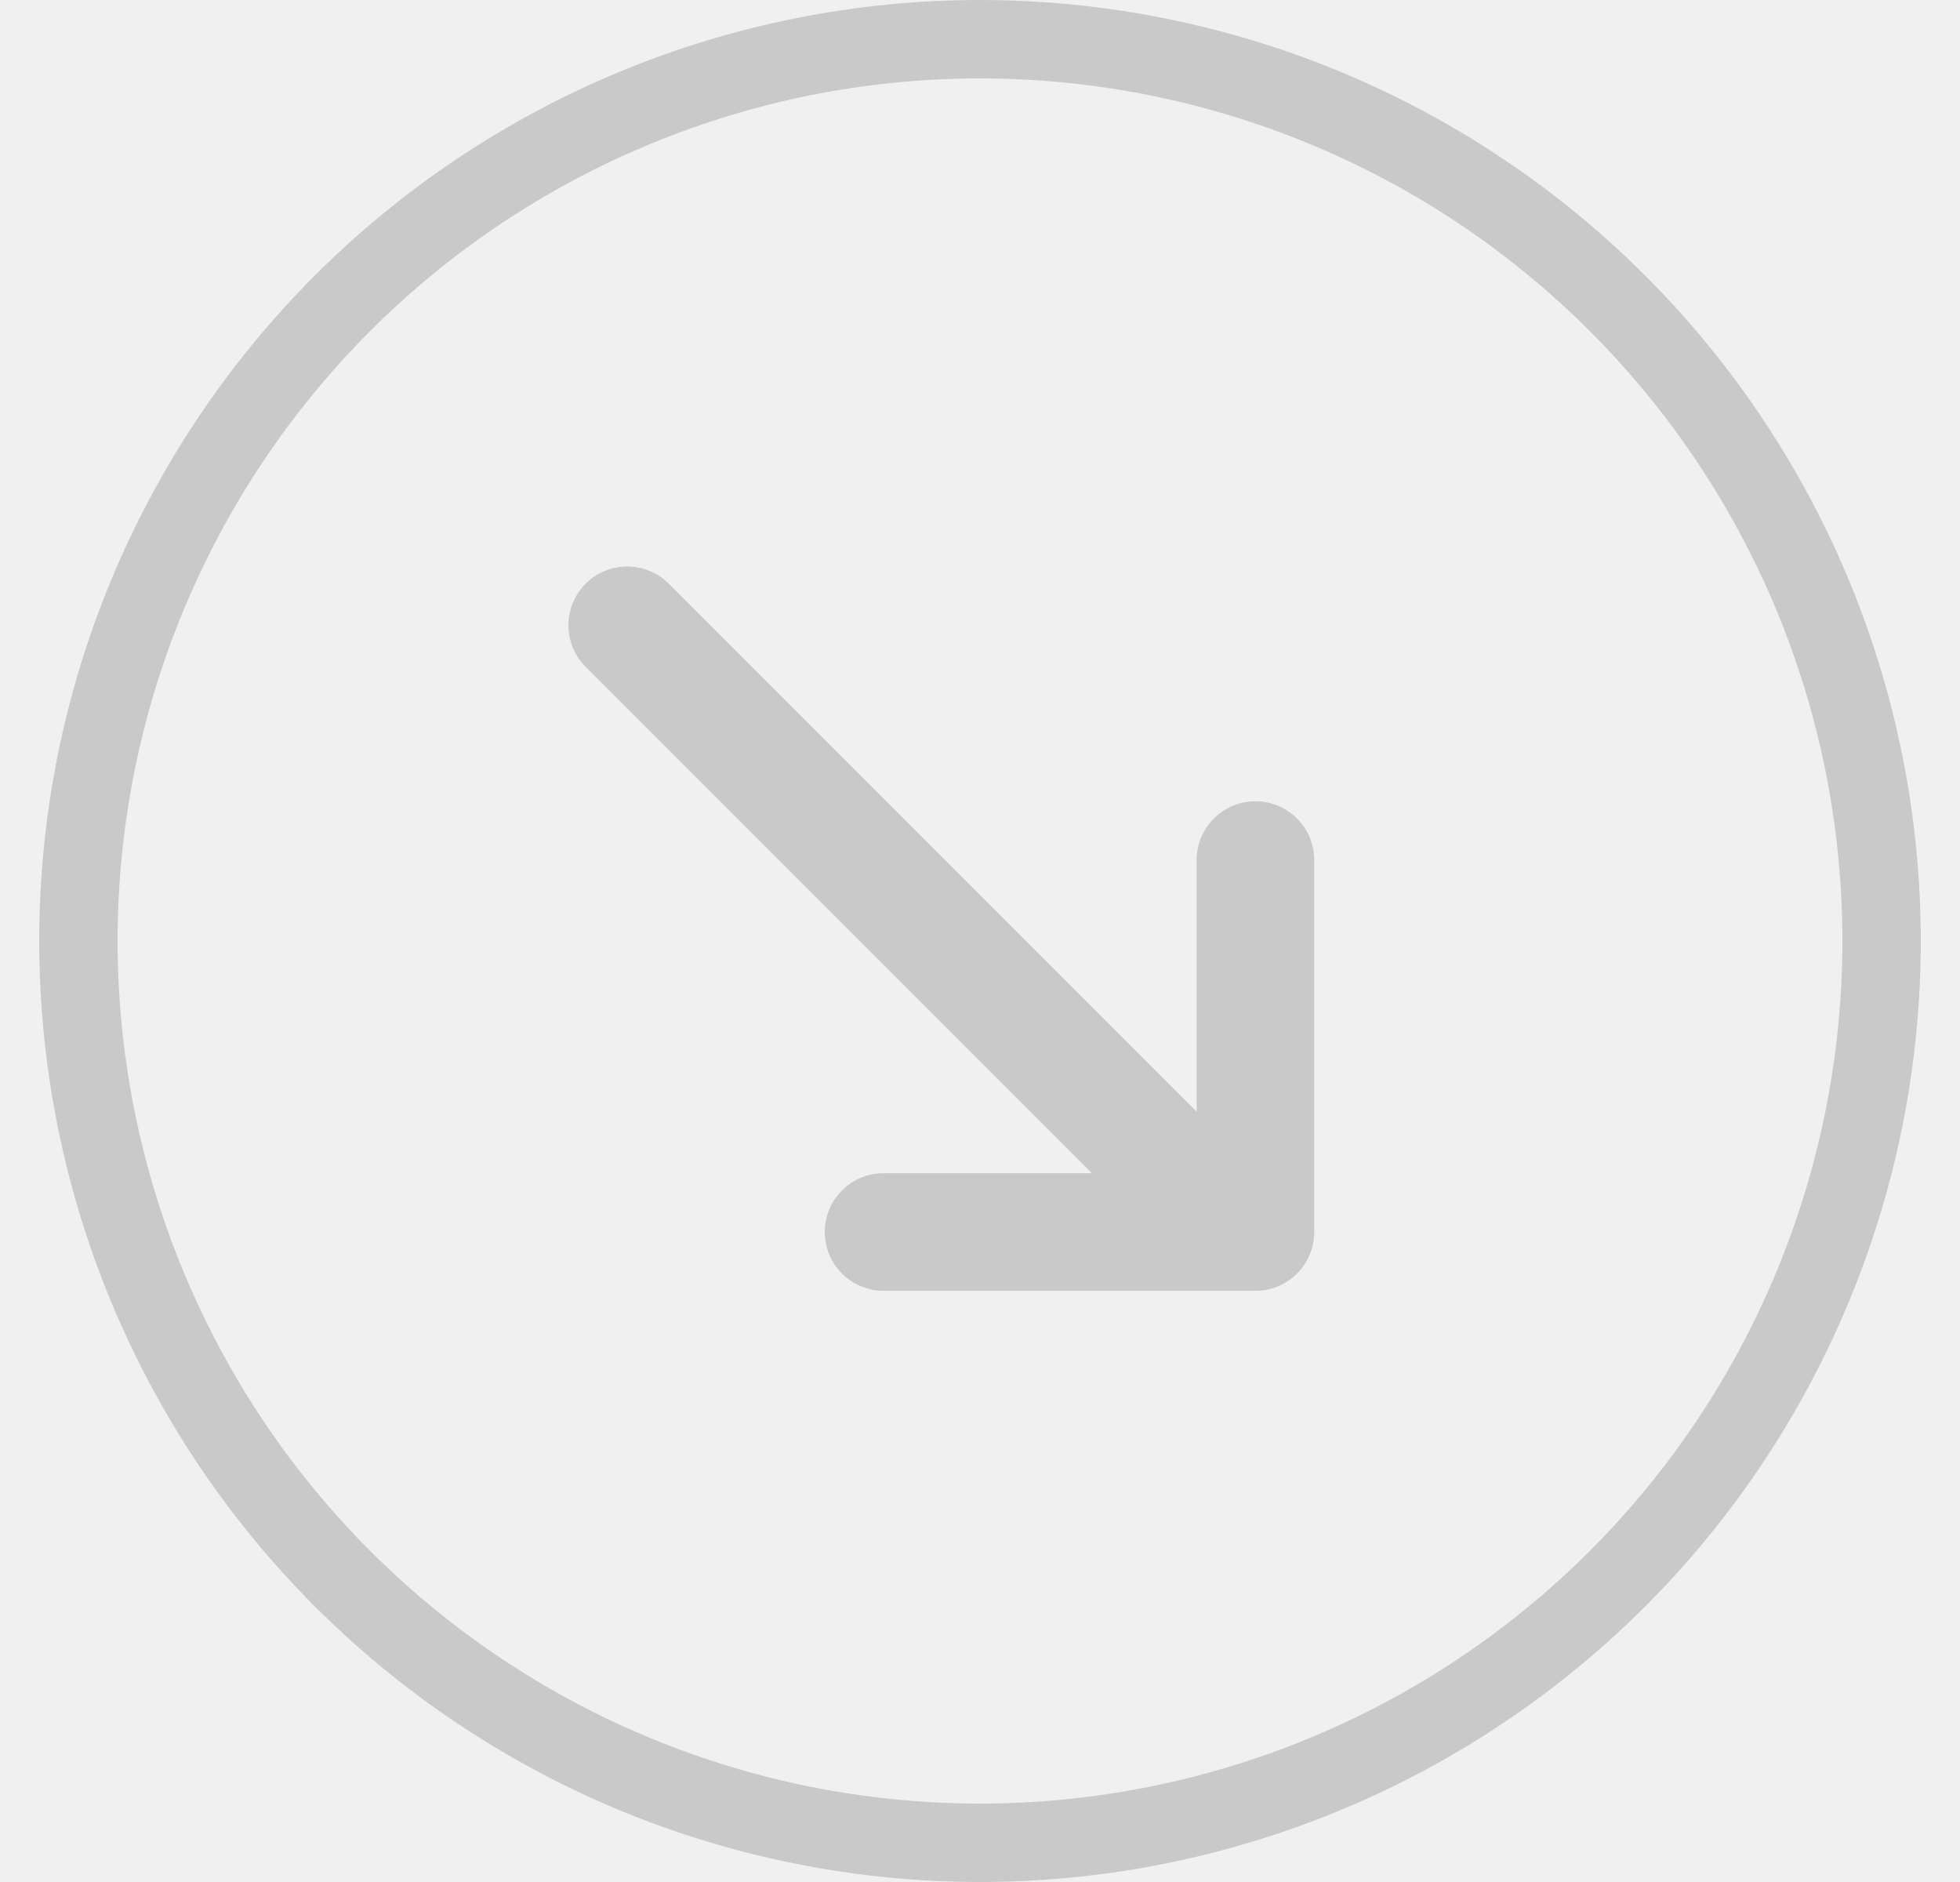
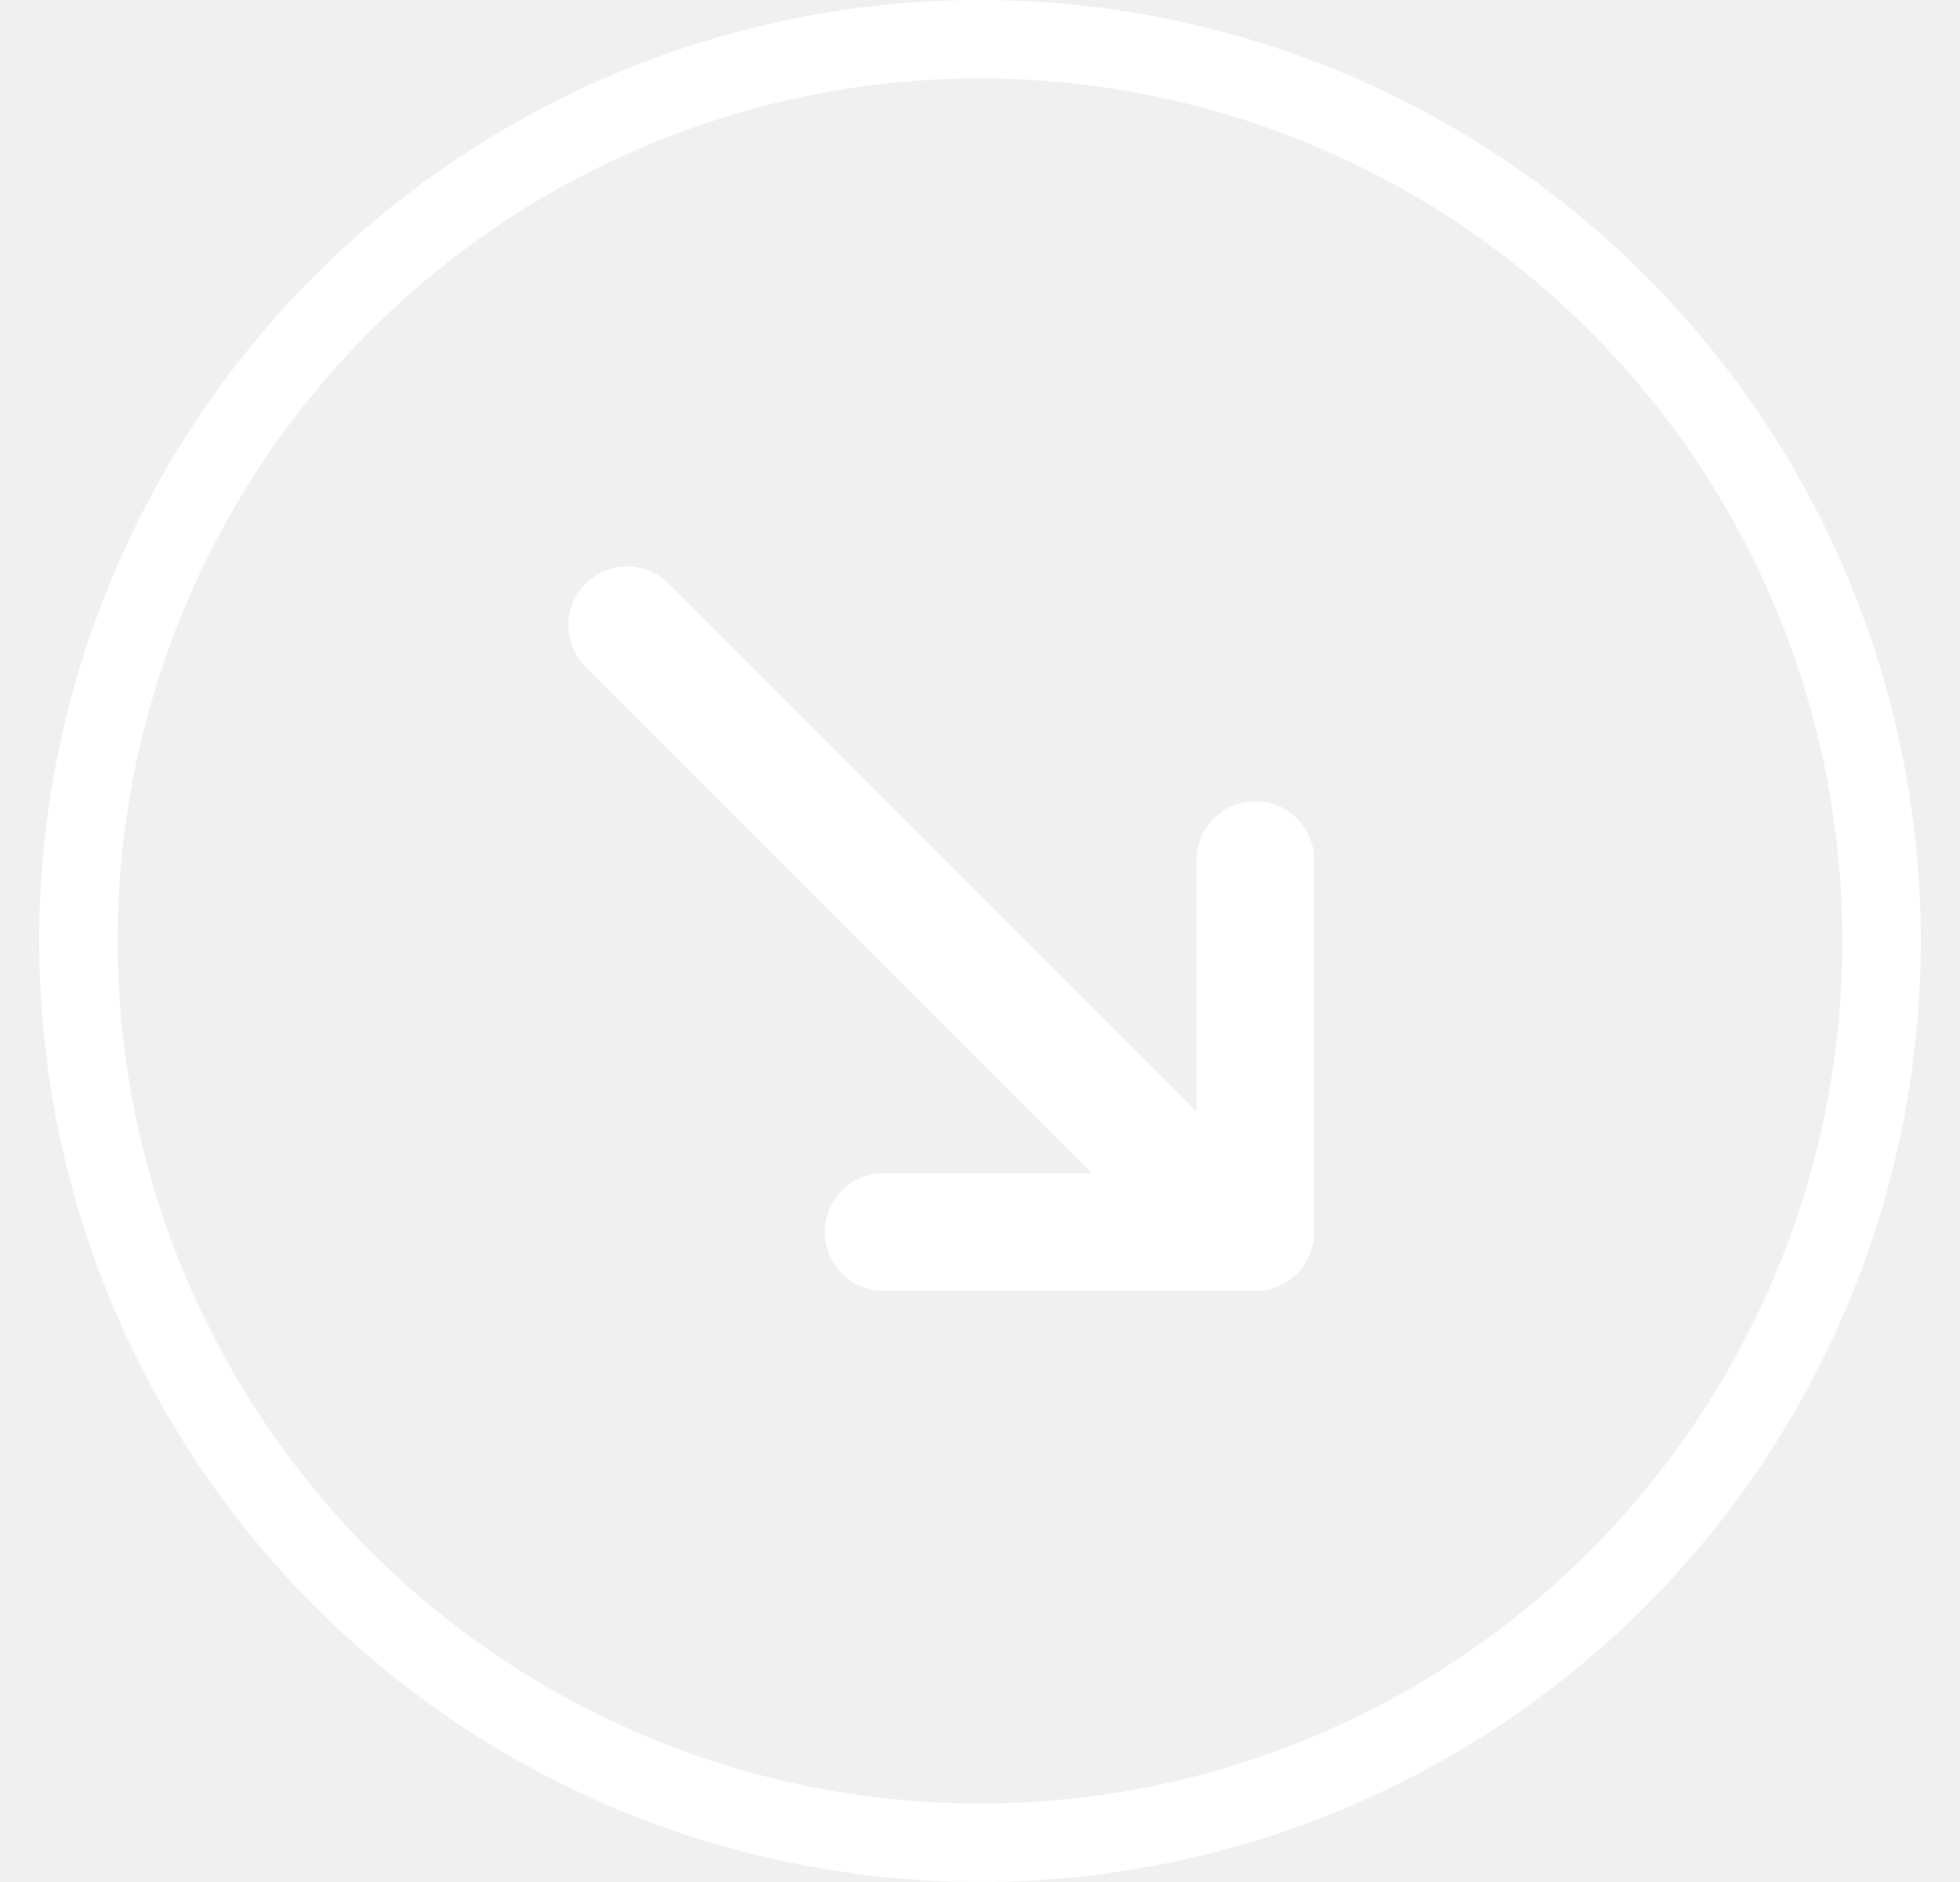
<svg xmlns="http://www.w3.org/2000/svg" width="25" height="24" viewBox="0 0 25 24" fill="none">
-   <path d="M4.368 3.868C6.525 1.712 9.45 0.5 12.5 0.5C14.774 0.5 16.998 1.174 18.889 2.438C20.78 3.702 22.254 5.498 23.125 7.599C23.995 9.7 24.223 12.013 23.779 14.243C23.335 16.474 22.24 18.523 20.632 20.132C19.023 21.74 16.974 22.835 14.744 23.279C12.513 23.723 10.201 23.495 8.099 22.625C5.998 21.754 4.202 20.28 2.938 18.389C1.675 16.498 1 14.274 1 12C1 8.95 2.212 6.025 4.368 3.868Z" stroke="#C9C9C9" />
-   <path d="M15.115 15.089L8 7.974" stroke="#C9C9C9" stroke-width="1.5" stroke-linecap="round" stroke-linejoin="round" />
-   <path d="M11.27 15.711L16.013 15.711L16.013 10.968" stroke="#C9C9C9" stroke-width="1.5" stroke-linecap="round" stroke-linejoin="round" />
+   <path d="M4.368 3.868C6.525 1.712 9.45 0.5 12.5 0.5C14.774 0.5 16.998 1.174 18.889 2.438C20.78 3.702 22.254 5.498 23.125 7.599C23.995 9.7 24.223 12.013 23.779 14.243C23.335 16.474 22.24 18.523 20.632 20.132C19.023 21.74 16.974 22.835 14.744 23.279C12.513 23.723 10.201 23.495 8.099 22.625C5.998 21.754 4.202 20.28 2.938 18.389C1.675 16.498 1 14.274 1 12C1 8.95 2.212 6.025 4.368 3.868Z" stroke="white" />
+   <path d="M15.115 15.089L8 7.974" stroke="white" stroke-width="1.5" stroke-linecap="round" stroke-linejoin="round" />
+   <path d="M11.27 15.711L16.013 15.711L16.013 10.968" stroke="white" stroke-width="1.5" stroke-linecap="round" stroke-linejoin="round" />
</svg>
